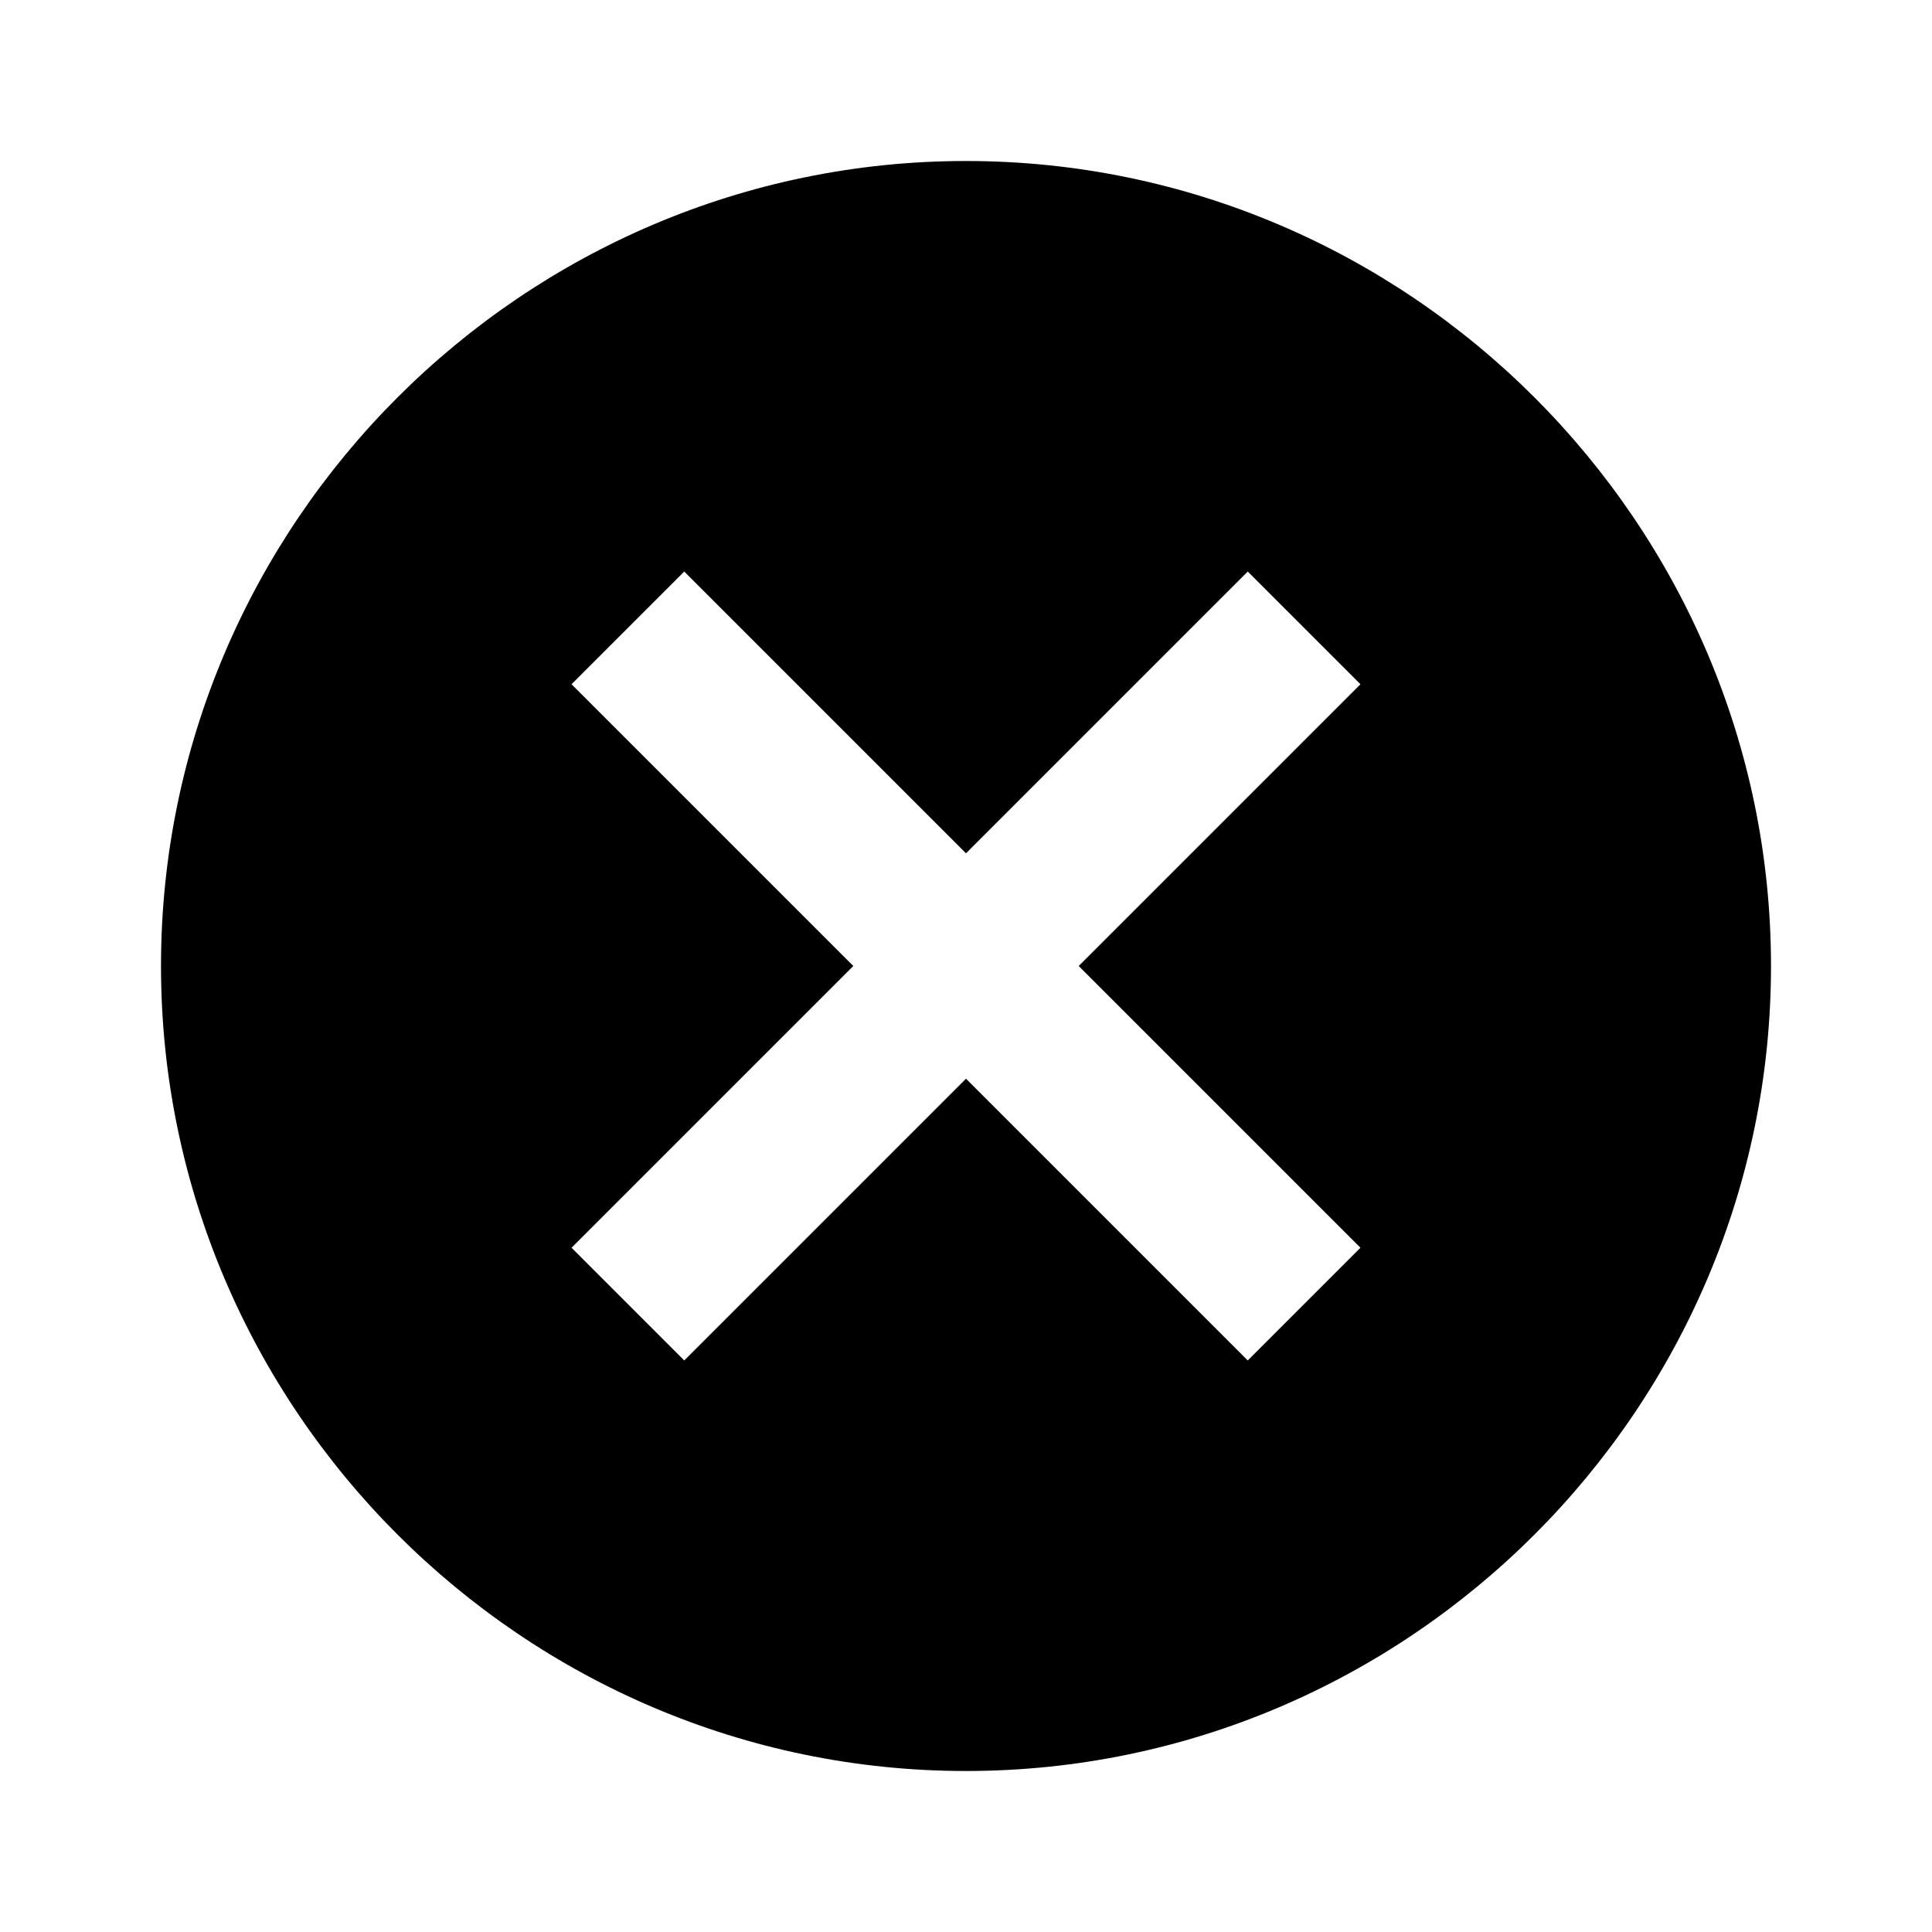
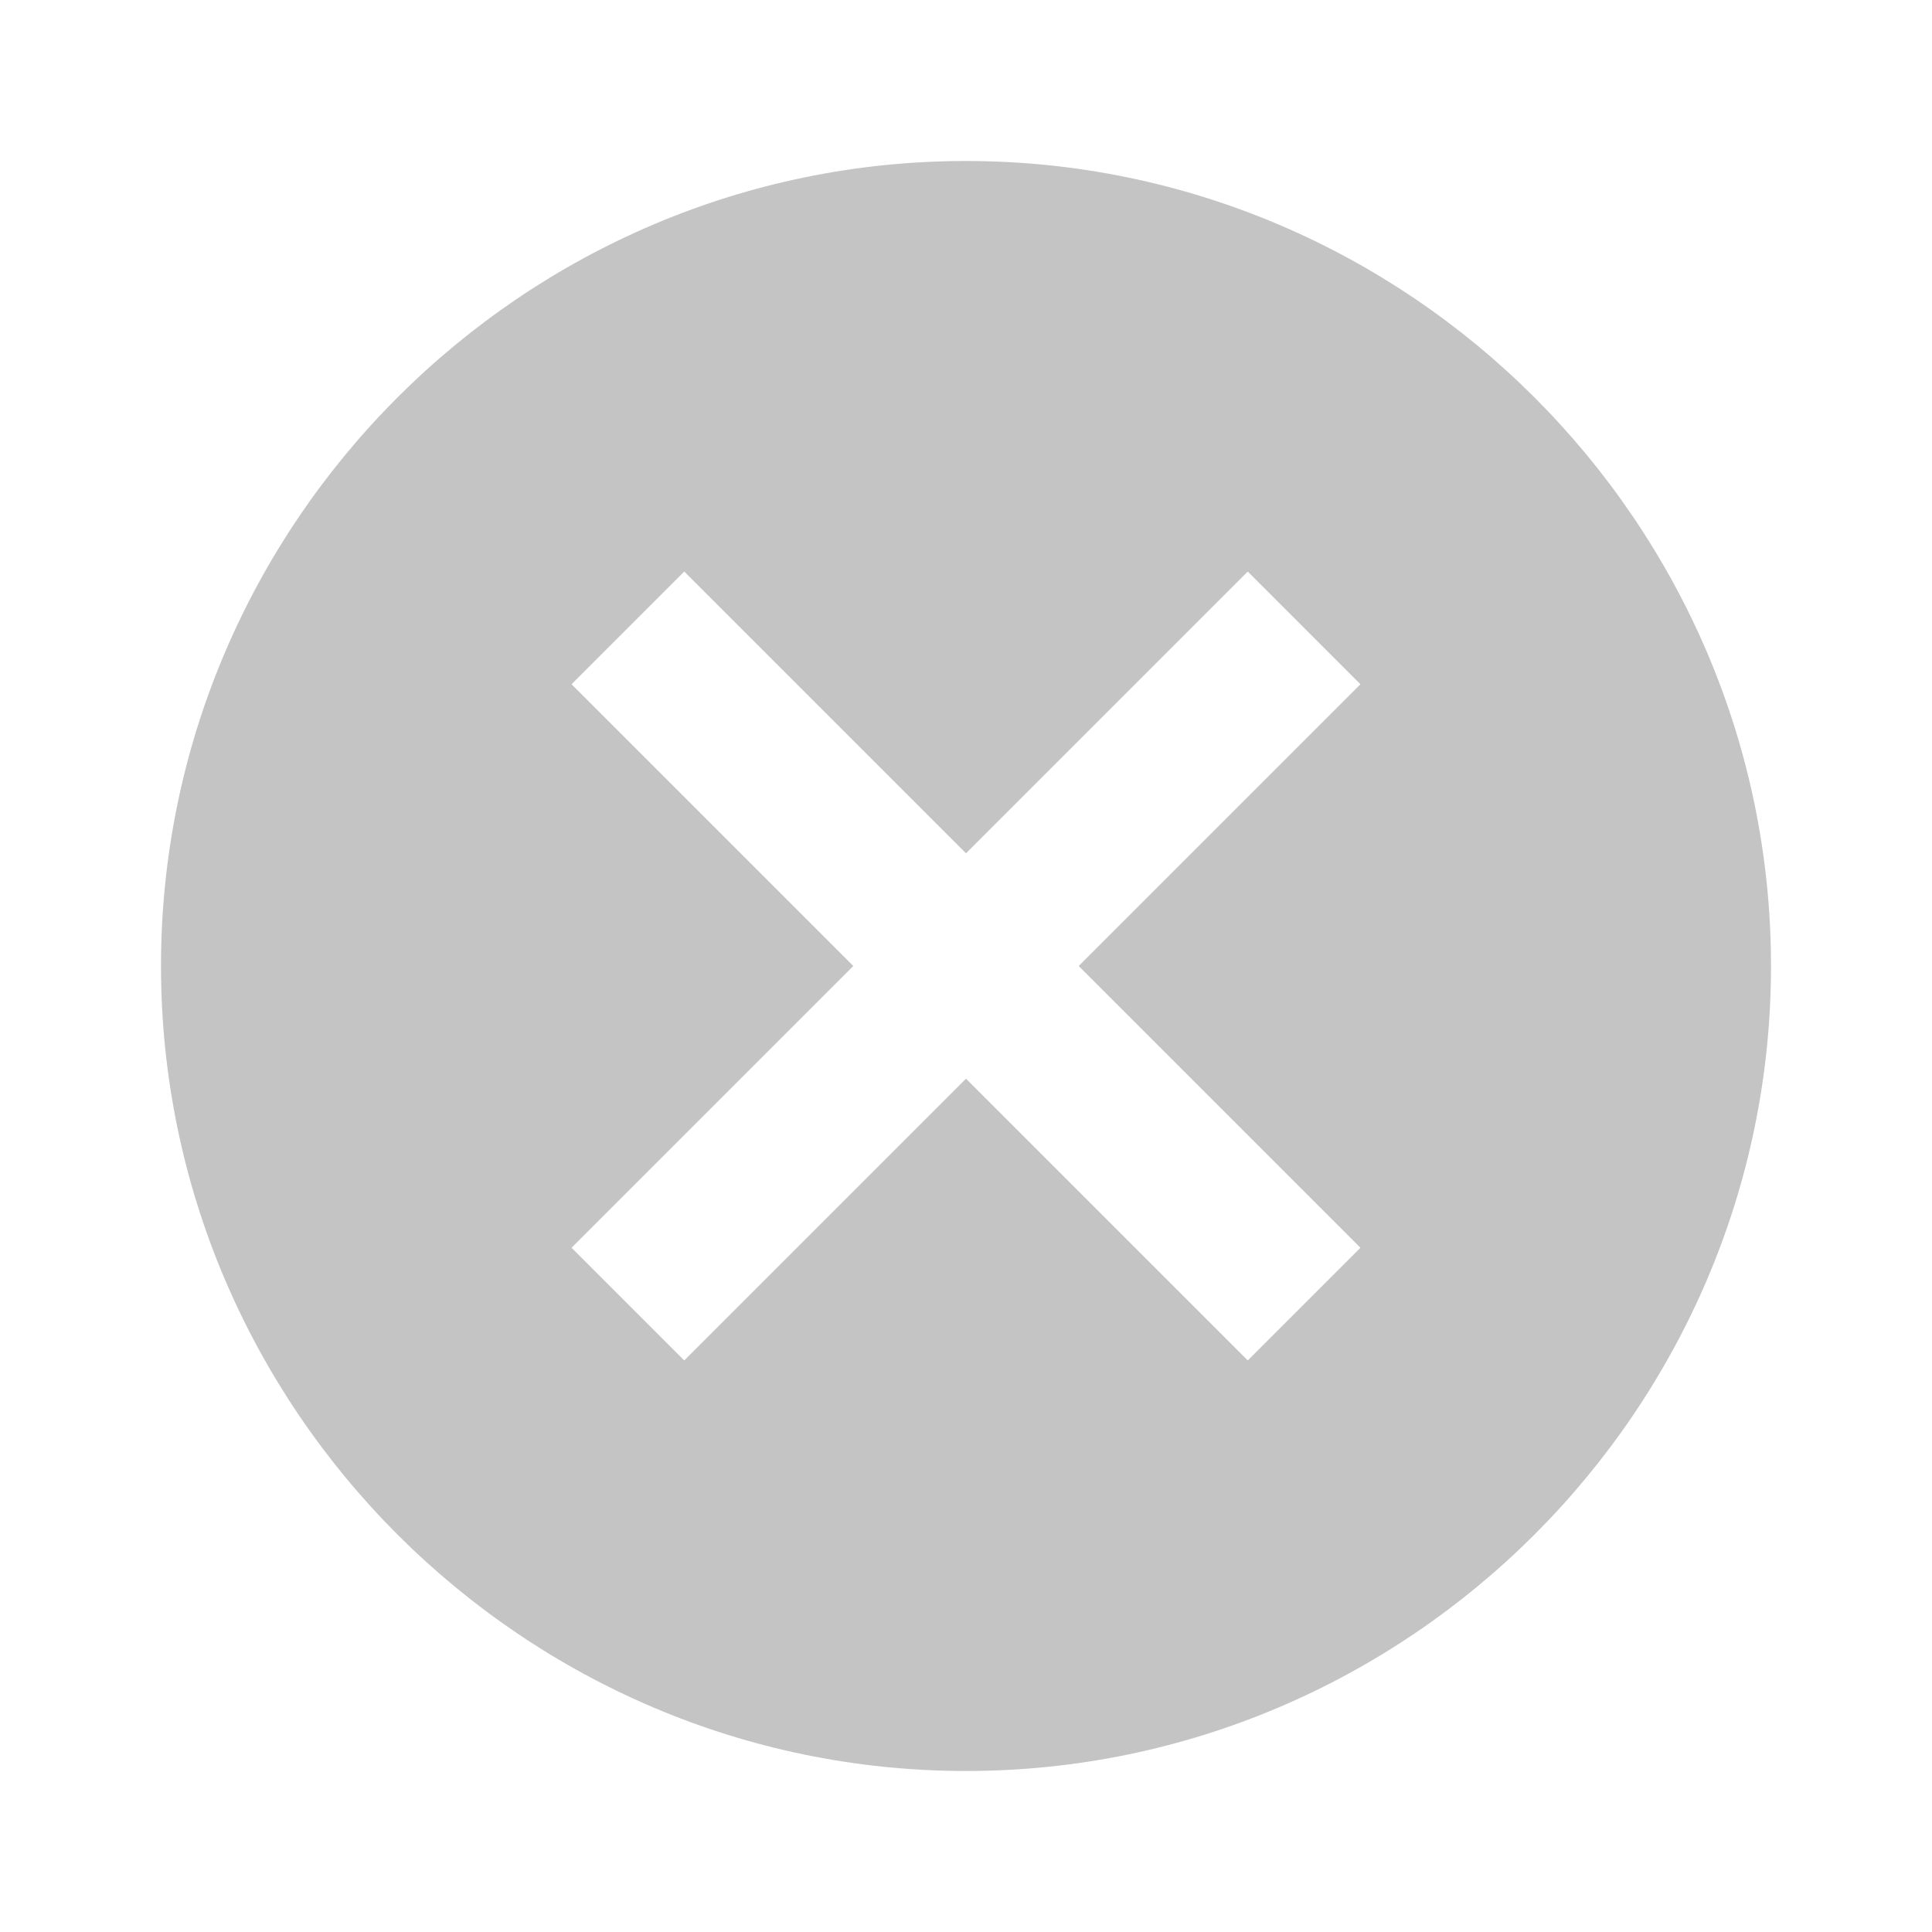
- <svg xmlns="http://www.w3.org/2000/svg" enable-background="new 0 0 24 24" id="Layer_1" version="1.0" viewBox="0 0 24 24" xml:space="preserve">
+ <svg xmlns="http://www.w3.org/2000/svg" version="1.1" id="Layer_1" x="0px" y="0px" width="400px" height="400px" viewBox="0 0 400 400" enable-background="new 0 0 400 400" xml:space="preserve">
  <g>
-     <path d="M12,2C6.5,2,2,6.5,2,12c0,5.5,4.5,10,10,10s10-4.5,10-10C22,6.5,17.5,2,12,2z M16.9,15.5l-1.4,1.4L12,13.4l-3.5,3.5   l-1.4-1.4l3.5-3.5L7.1,8.5l1.4-1.4l3.5,3.5l3.5-3.5l1.4,1.4L13.4,12L16.9,15.5z" />
+     <path fill="#C4C4C4" d="M200,33.333c-91.667,0-166.667,75-166.667,166.667c0,91.666,75,166.666,166.667,166.666   c91.666,0,166.667-75,166.667-166.666C366.667,108.333,291.666,33.333,200,33.333z M281.666,258.334l-23.332,23.332L200,223.334   l-58.333,58.332l-23.333-23.332L176.667,200l-58.333-58.333l23.333-23.333L200,176.667l58.334-58.333l23.332,23.333L223.334,200   L281.666,258.334z" />
  </g>
</svg>
